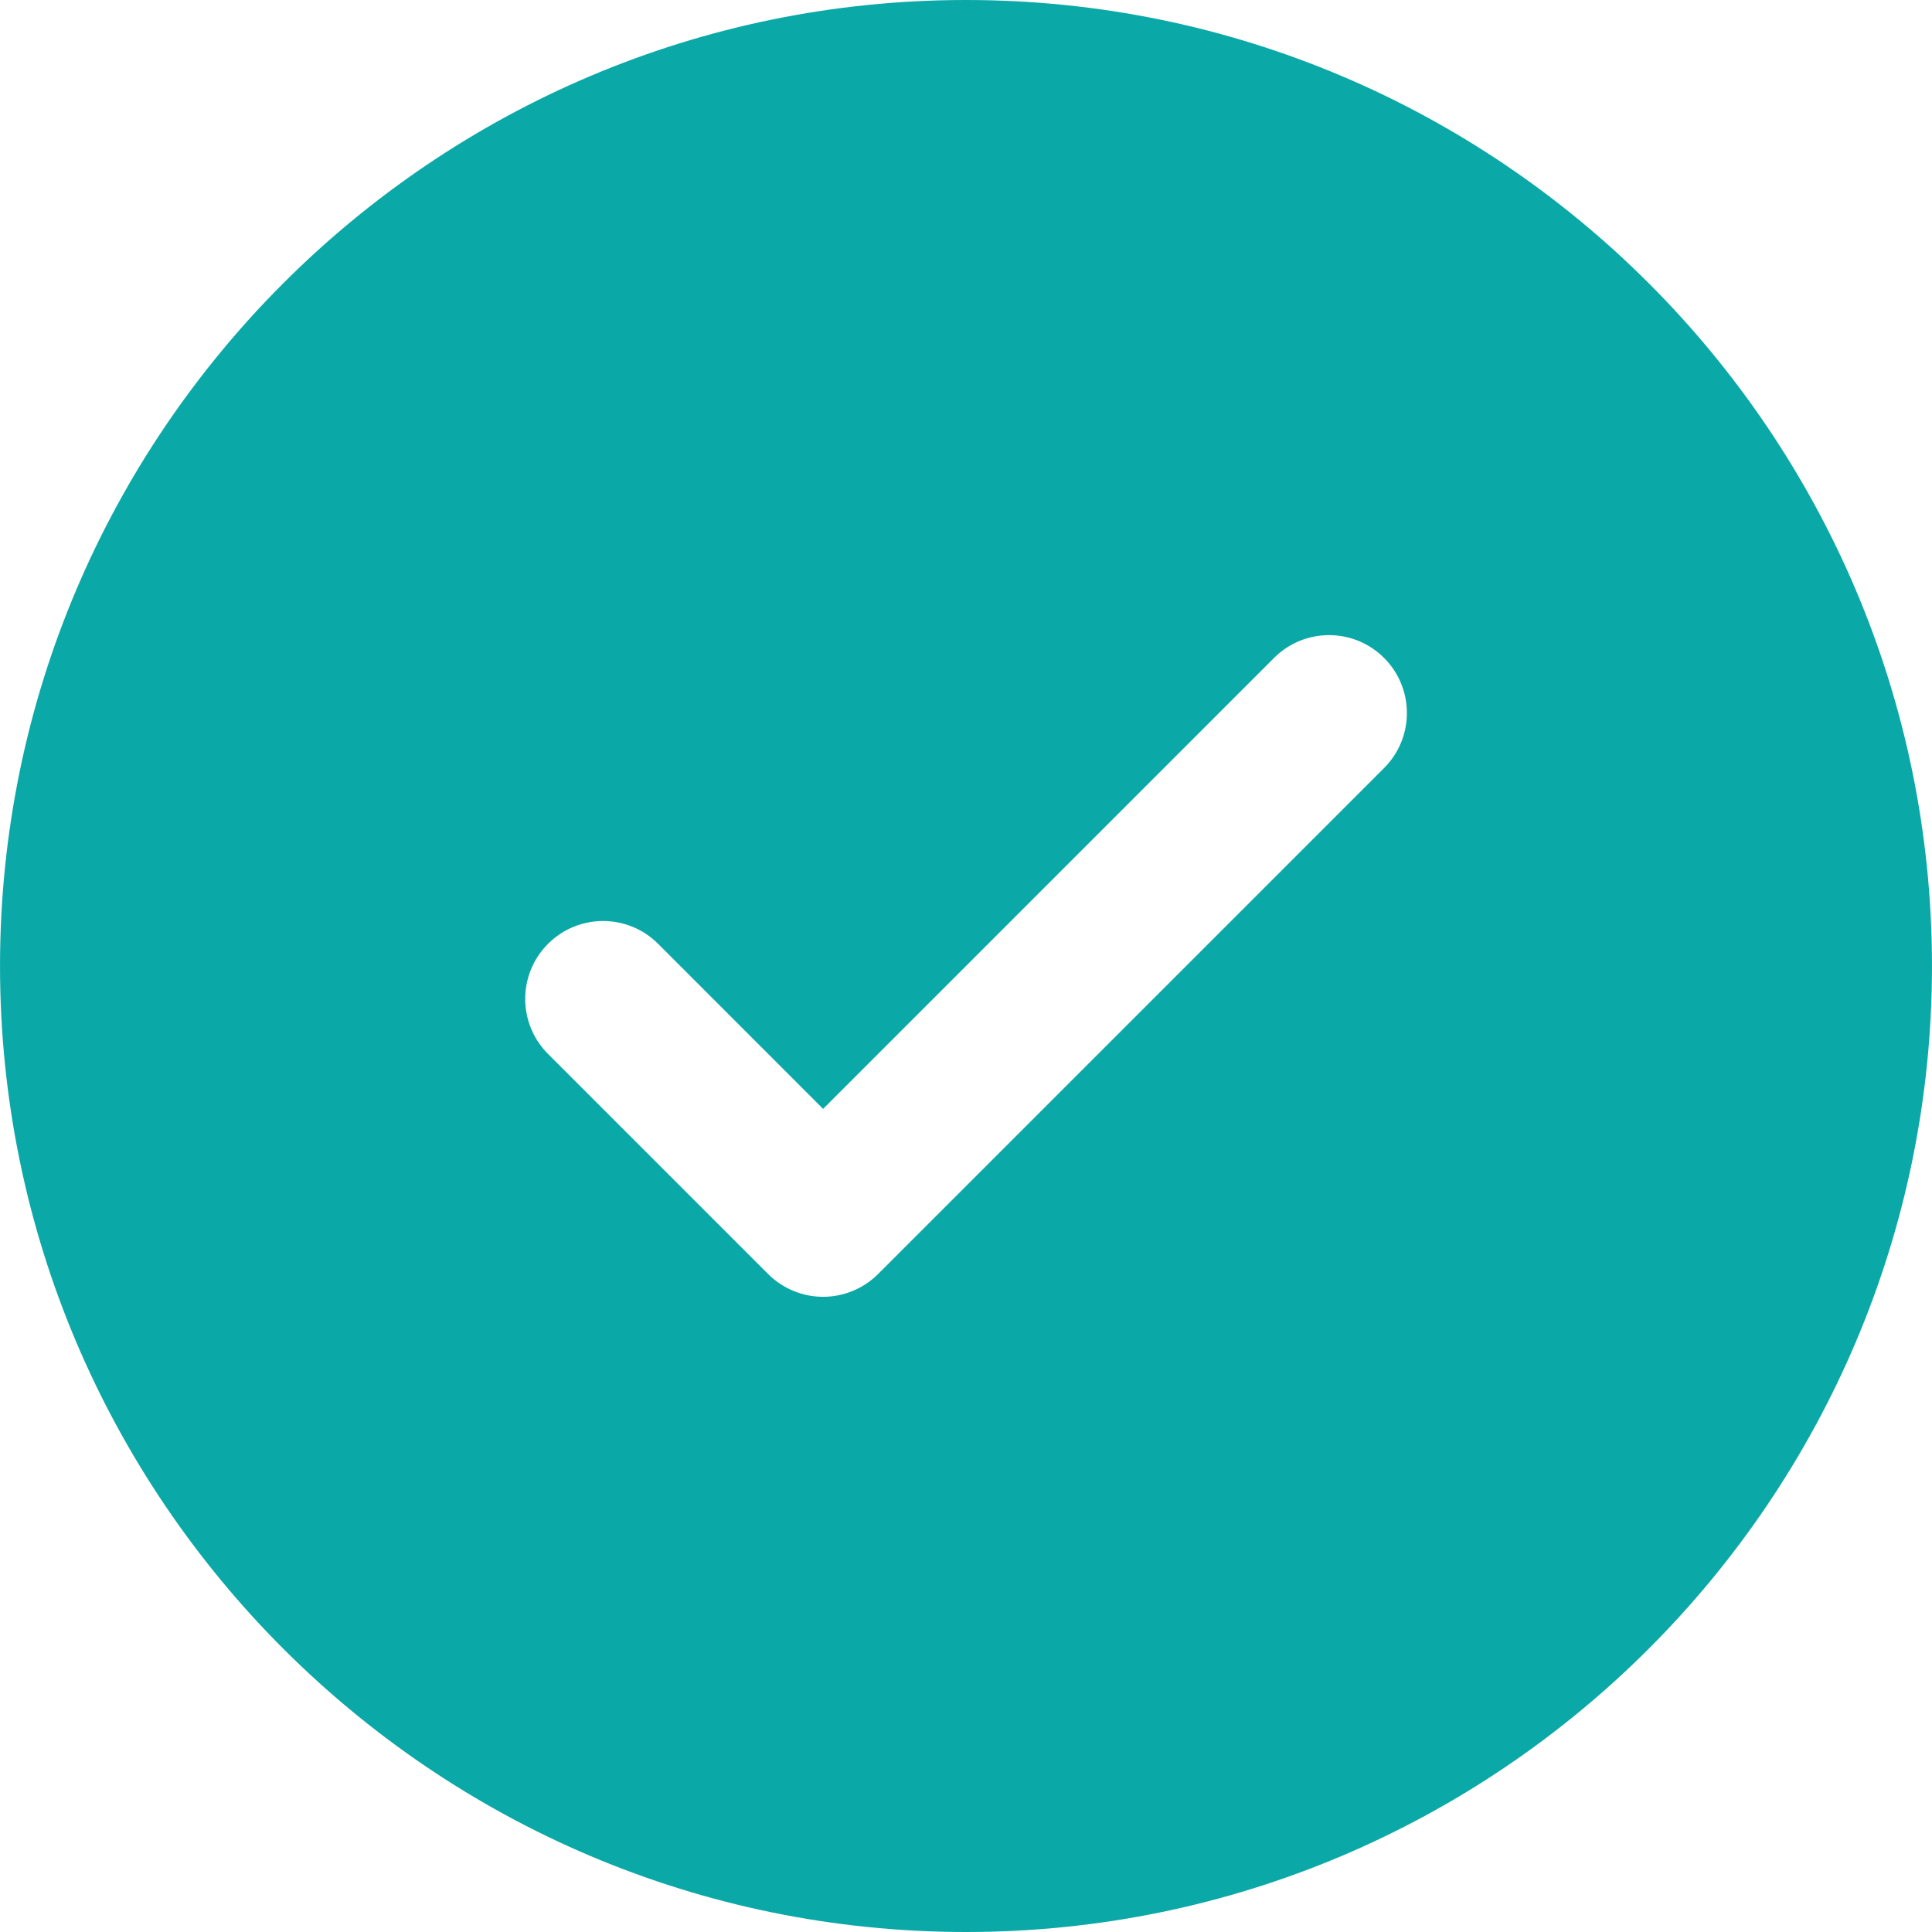
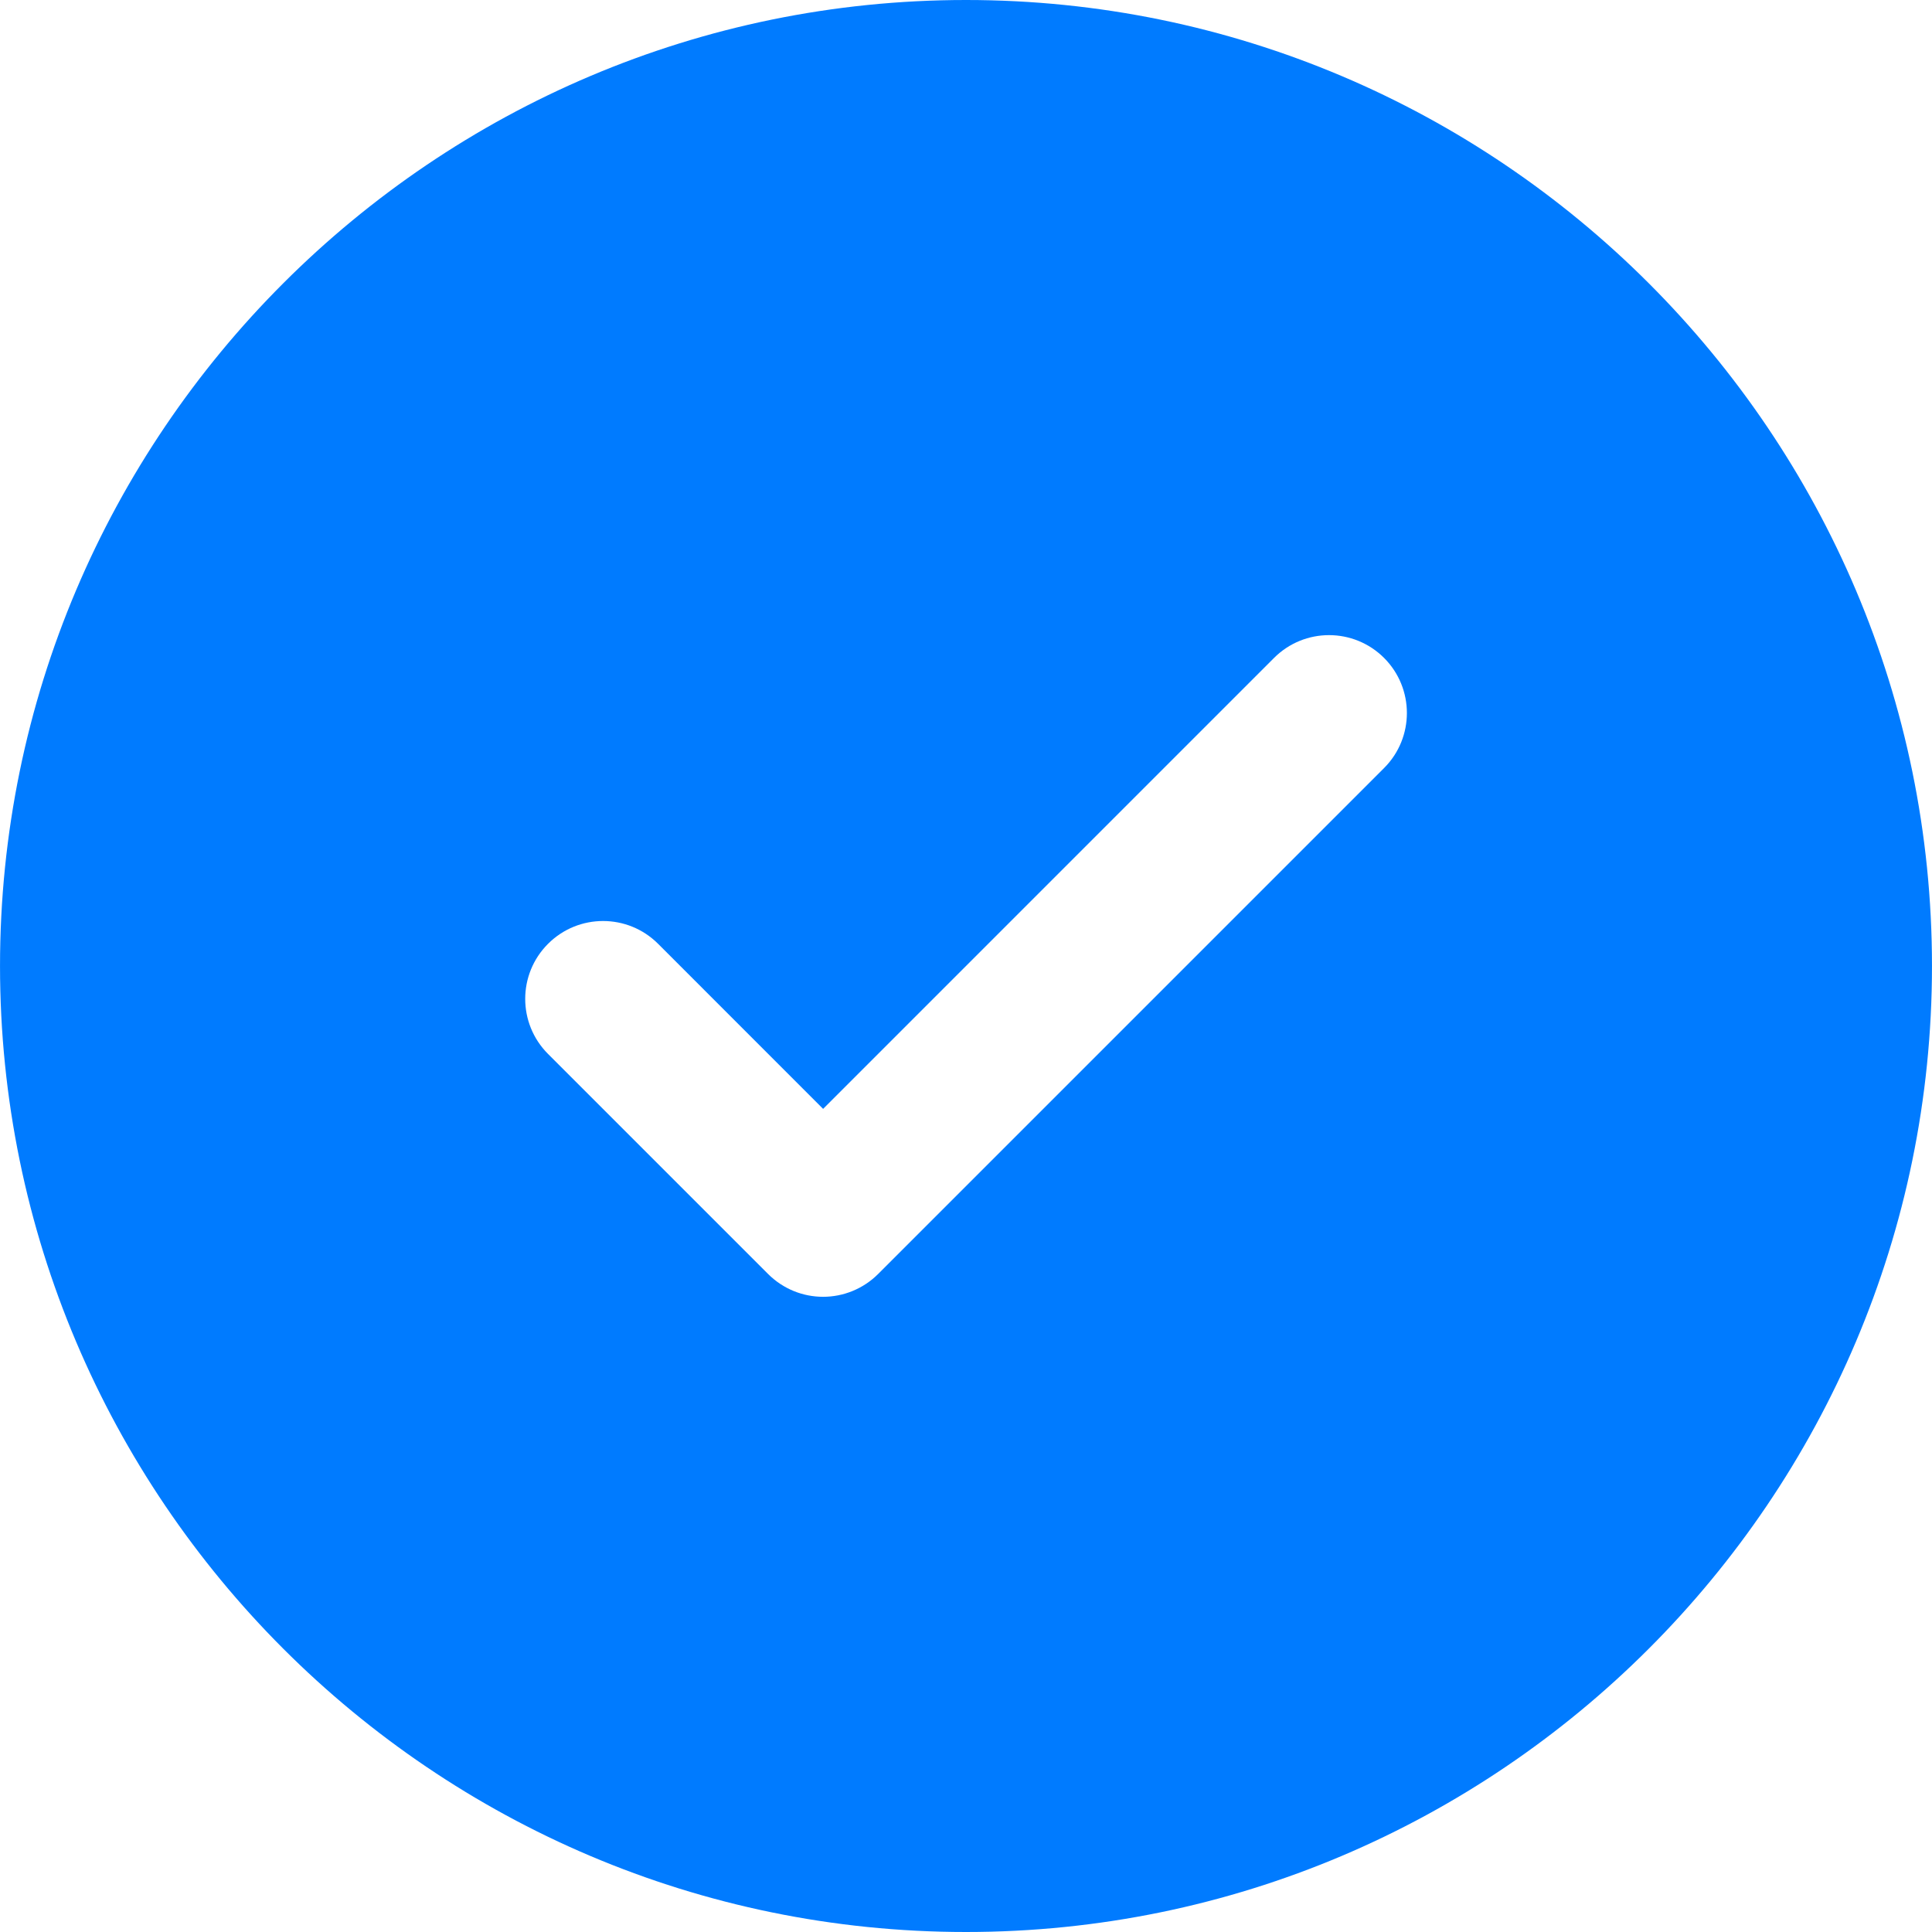
<svg xmlns="http://www.w3.org/2000/svg" version="1.1" id="Capa_1" x="0px" y="0px" width="342.508px" height="342.508px" viewBox="0 0 342.508 342.508" style="enable-background:new 0 0 342.508 342.508;" xml:space="preserve">
-   <path fill="#0aa8a7" d="M171.254,0C76.837,0,0.003,76.819,0.003,171.248c0,94.428,76.829,171.26,171.251,171.26   c94.438,0,171.251-76.826,171.251-171.26C342.505,76.819,265.697,0,171.254,0z M245.371,136.161l-89.69,89.69   c-2.693,2.69-6.242,4.048-9.758,4.048c-3.543,0-7.059-1.357-9.761-4.048l-39.007-39.007c-5.393-5.398-5.393-14.129,0-19.521   c5.392-5.392,14.123-5.392,19.516,0l29.252,29.262l79.944-79.948c5.381-5.386,14.111-5.386,19.504,0   C250.764,122.038,250.764,130.769,245.371,136.161z" />
+   <path fill="#007BFF" d="M171.254,0C76.837,0,0.003,76.819,0.003,171.248c0,94.428,76.829,171.26,171.251,171.26   c94.438,0,171.251-76.826,171.251-171.26C342.505,76.819,265.697,0,171.254,0z M245.371,136.161l-89.69,89.69   c-2.693,2.69-6.242,4.048-9.758,4.048c-3.543,0-7.059-1.357-9.761-4.048l-39.007-39.007c-5.393-5.398-5.393-14.129,0-19.521   c5.392-5.392,14.123-5.392,19.516,0l29.252,29.262l79.944-79.948c5.381-5.386,14.111-5.386,19.504,0   C250.764,122.038,250.764,130.769,245.371,136.161z" />
</svg>
